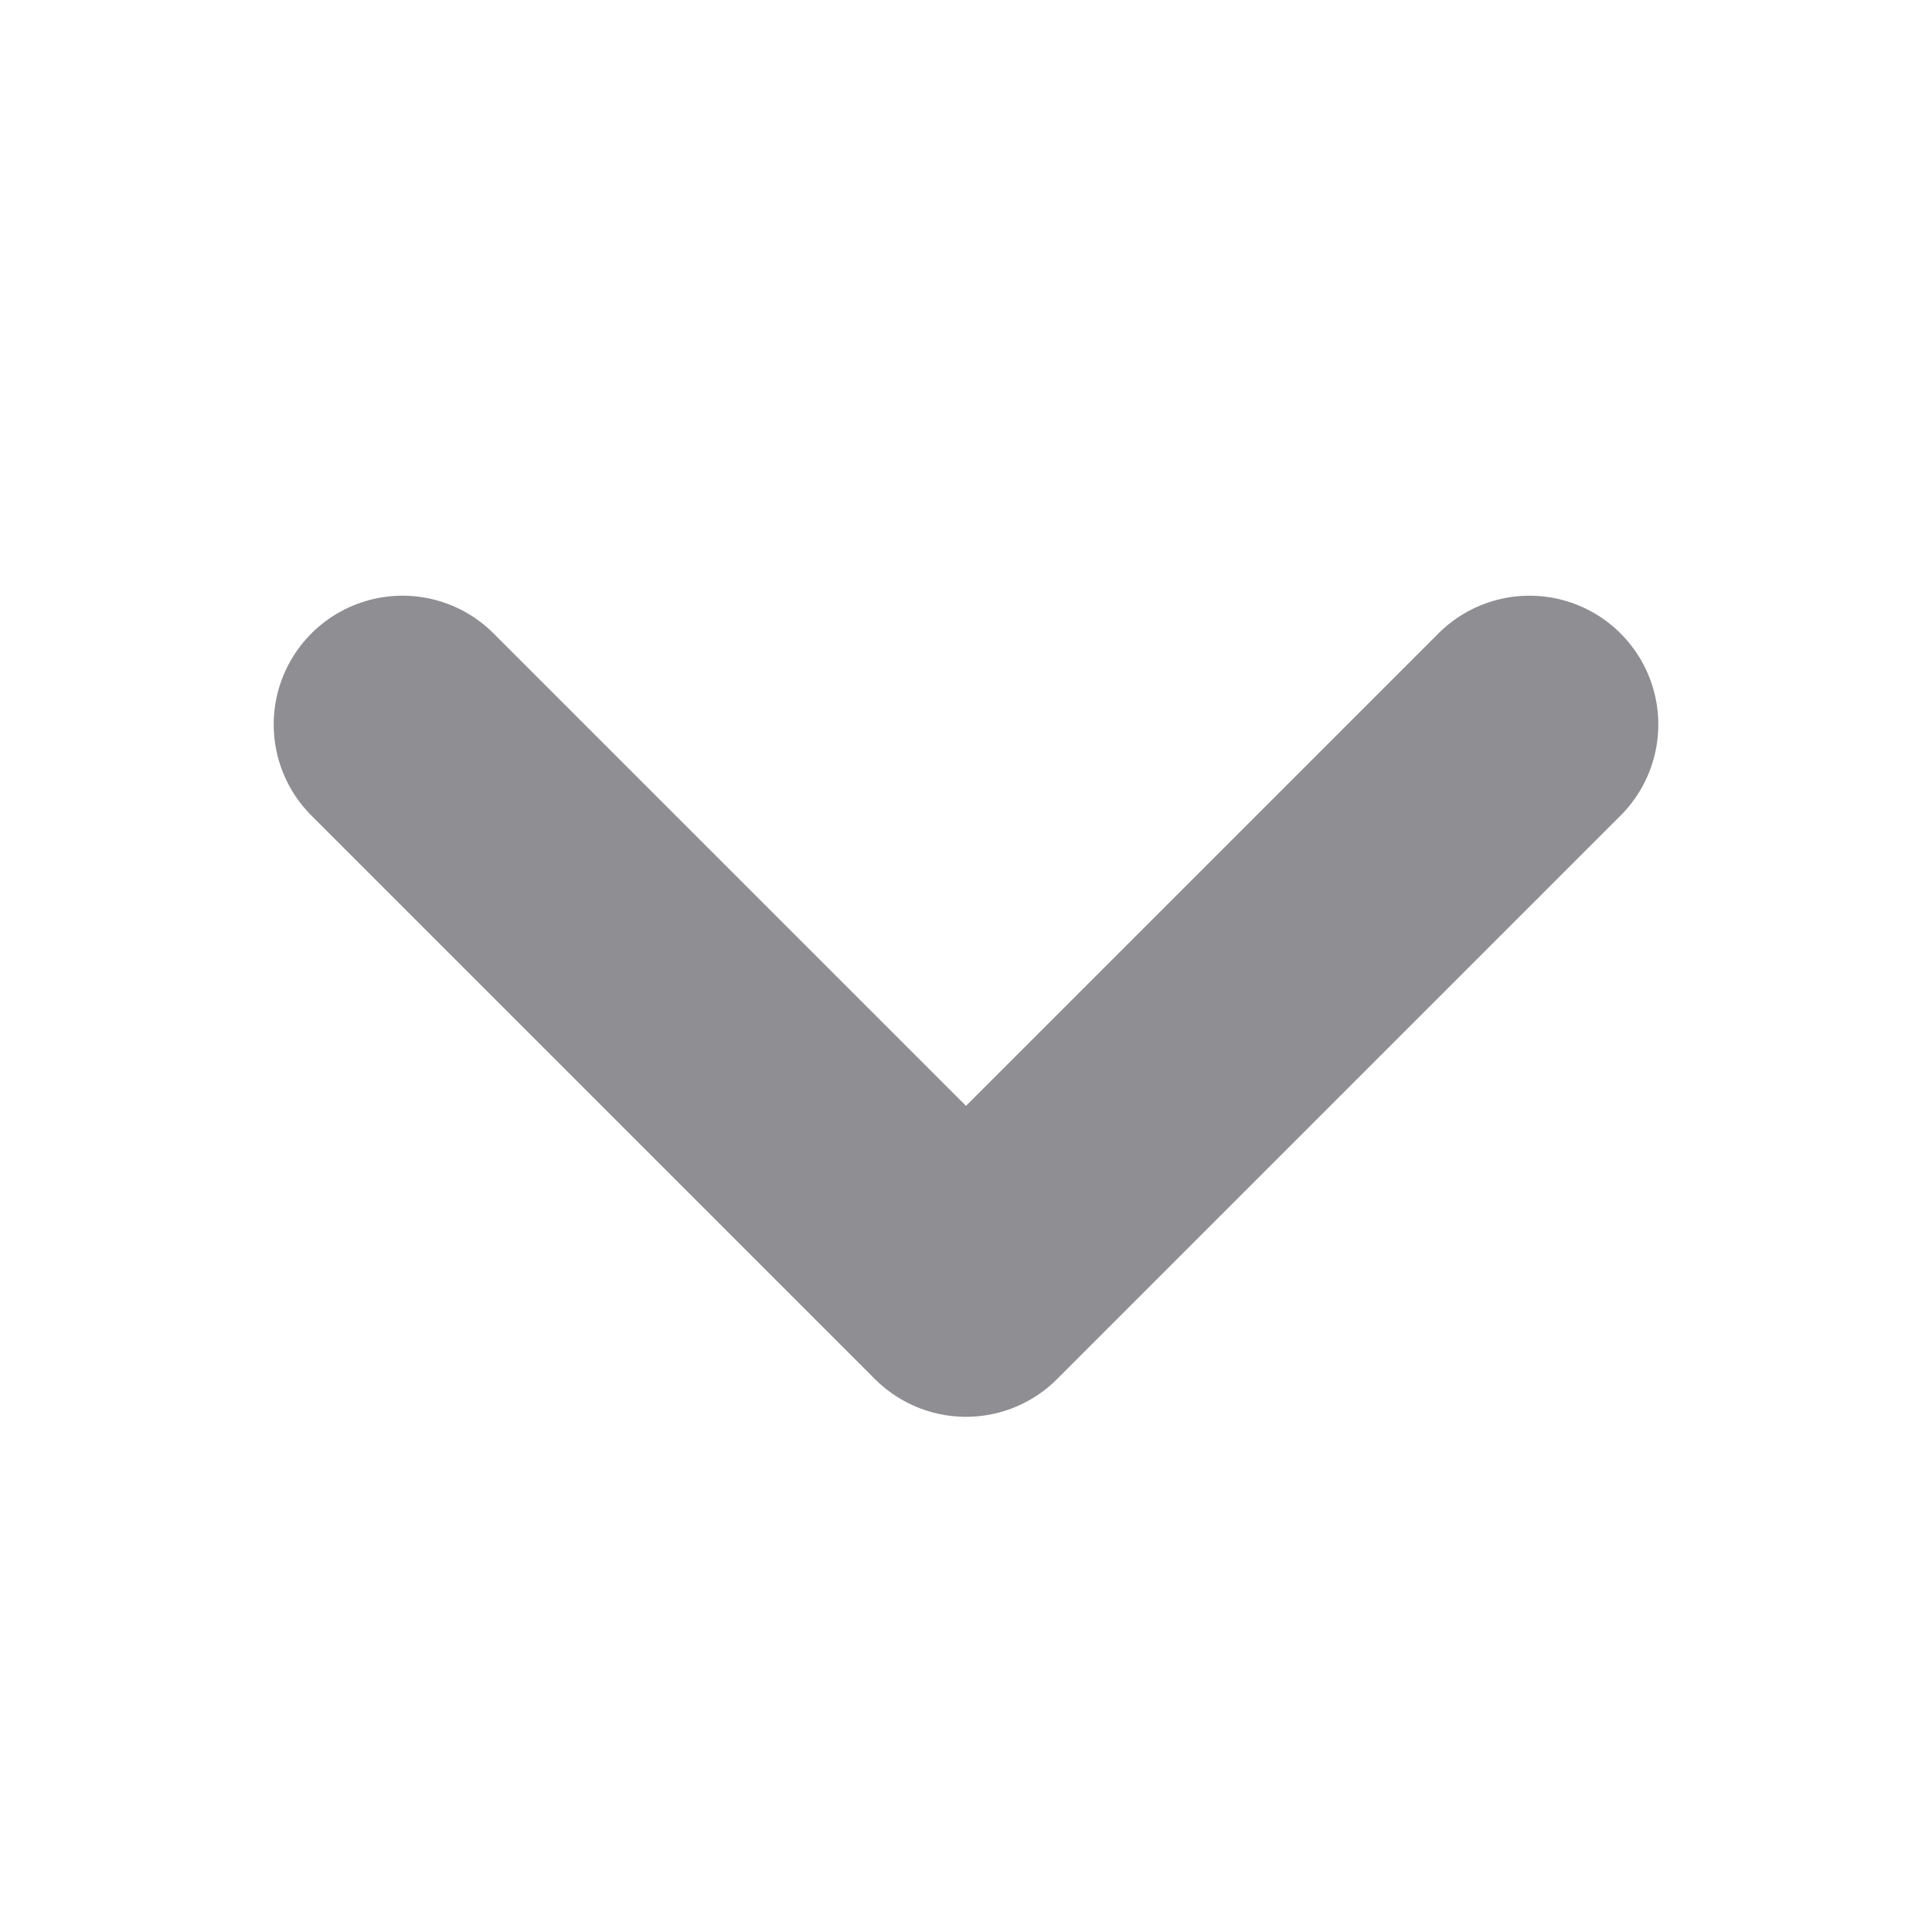
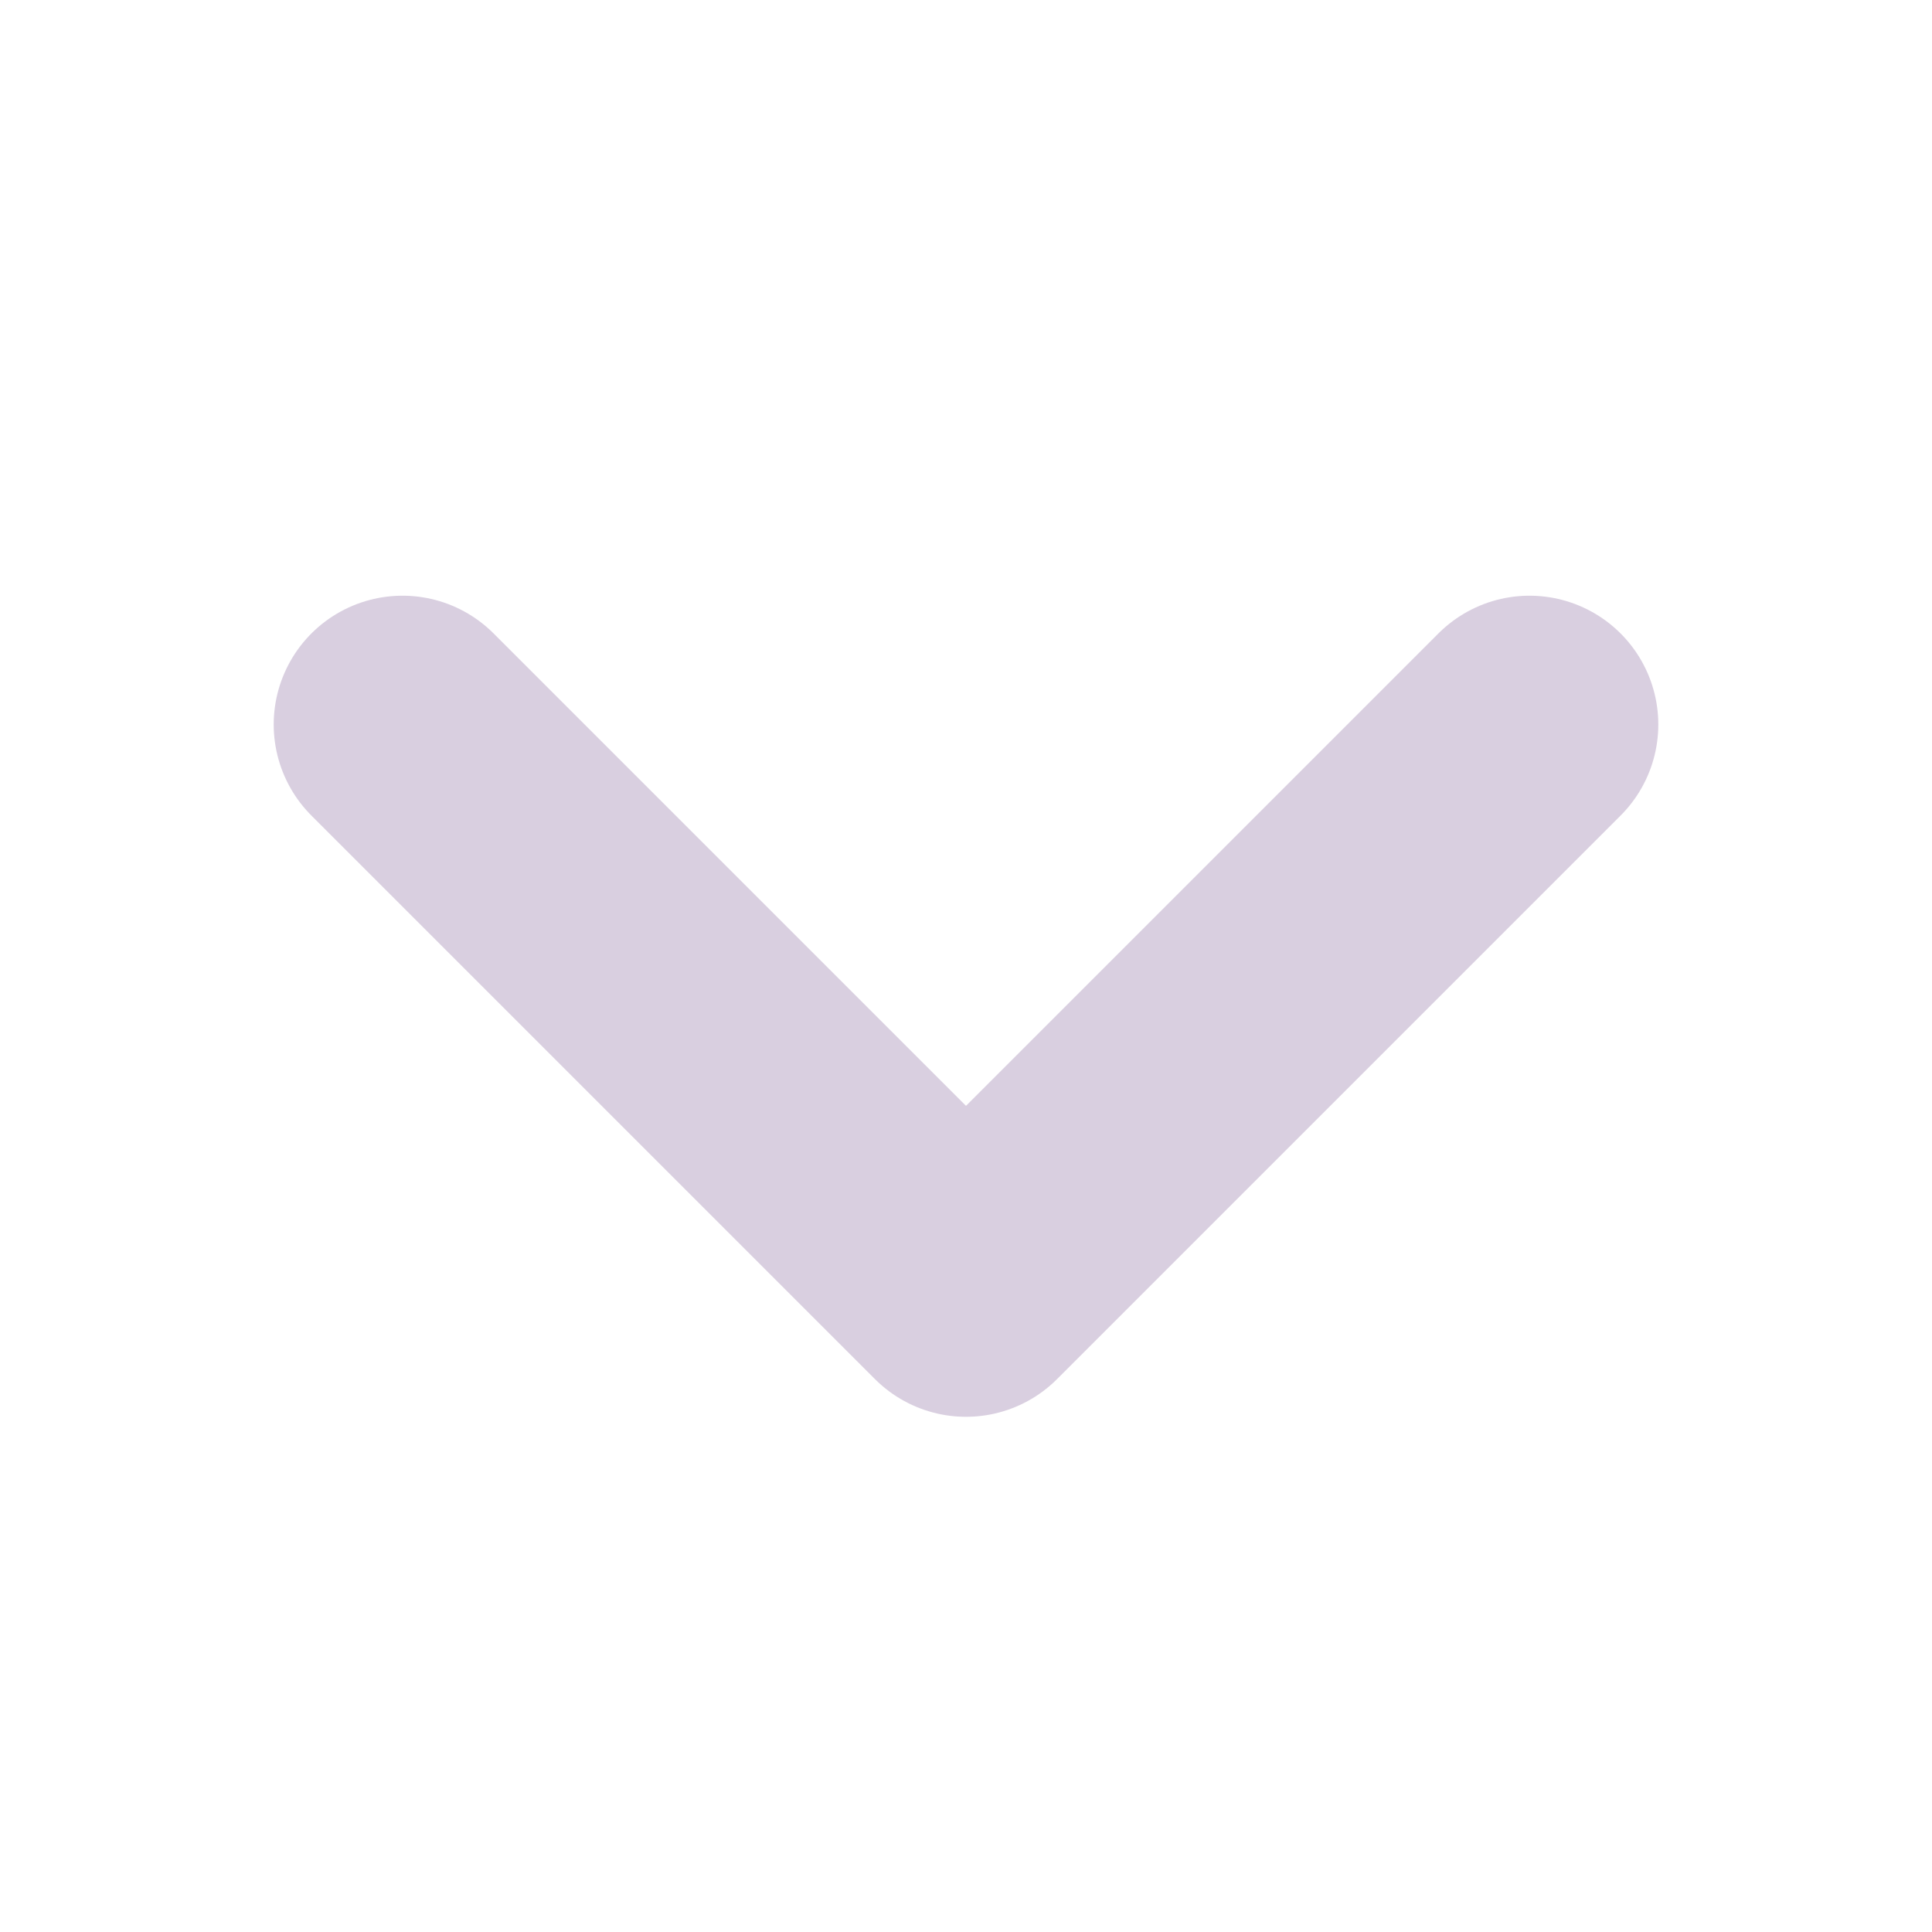
<svg xmlns="http://www.w3.org/2000/svg" width="12" height="12" viewBox="0 0 12 12">
-   <path d="M2.5 4.5 6 8l3.5-3.5" stroke="#8E8E93" stroke-width="1.6" fill="none" stroke-linecap="round" stroke-linejoin="round" />
+   <path d="M2.5 4.5 6 8l3.5-3.5" stroke="#D9CFE0" stroke-width="1.6" fill="none" stroke-linecap="round" stroke-linejoin="round" />
</svg>
